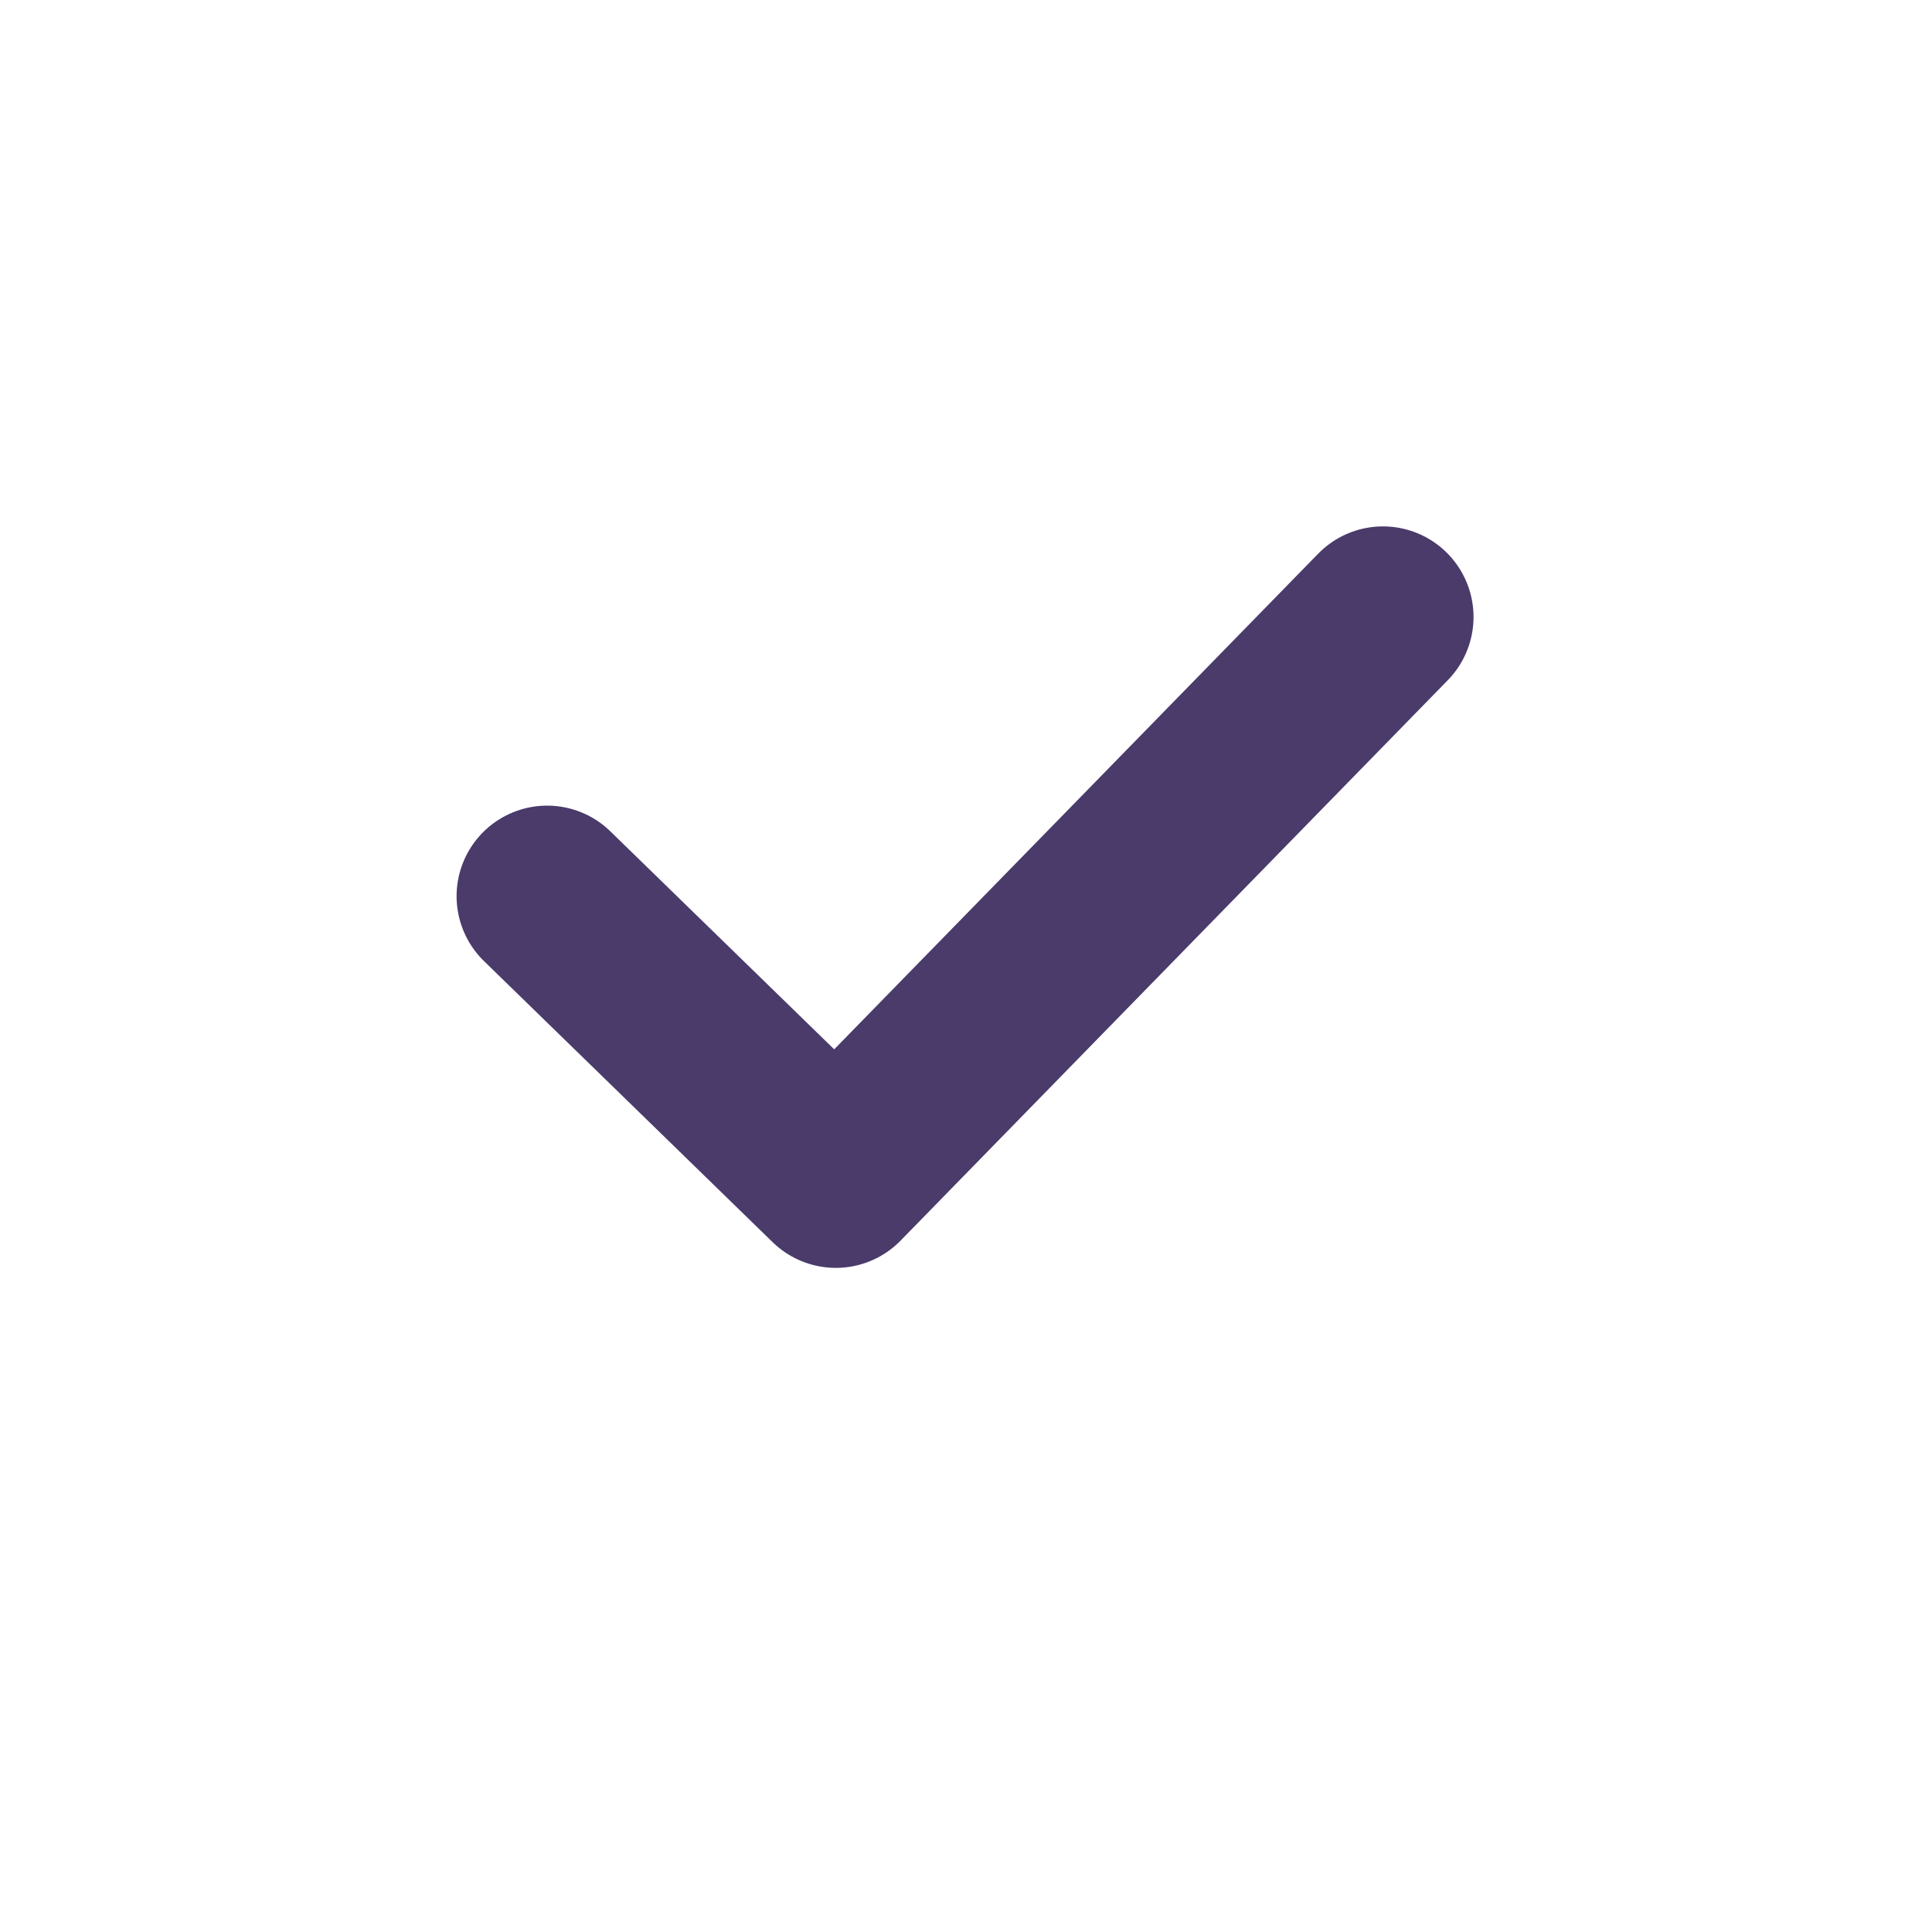
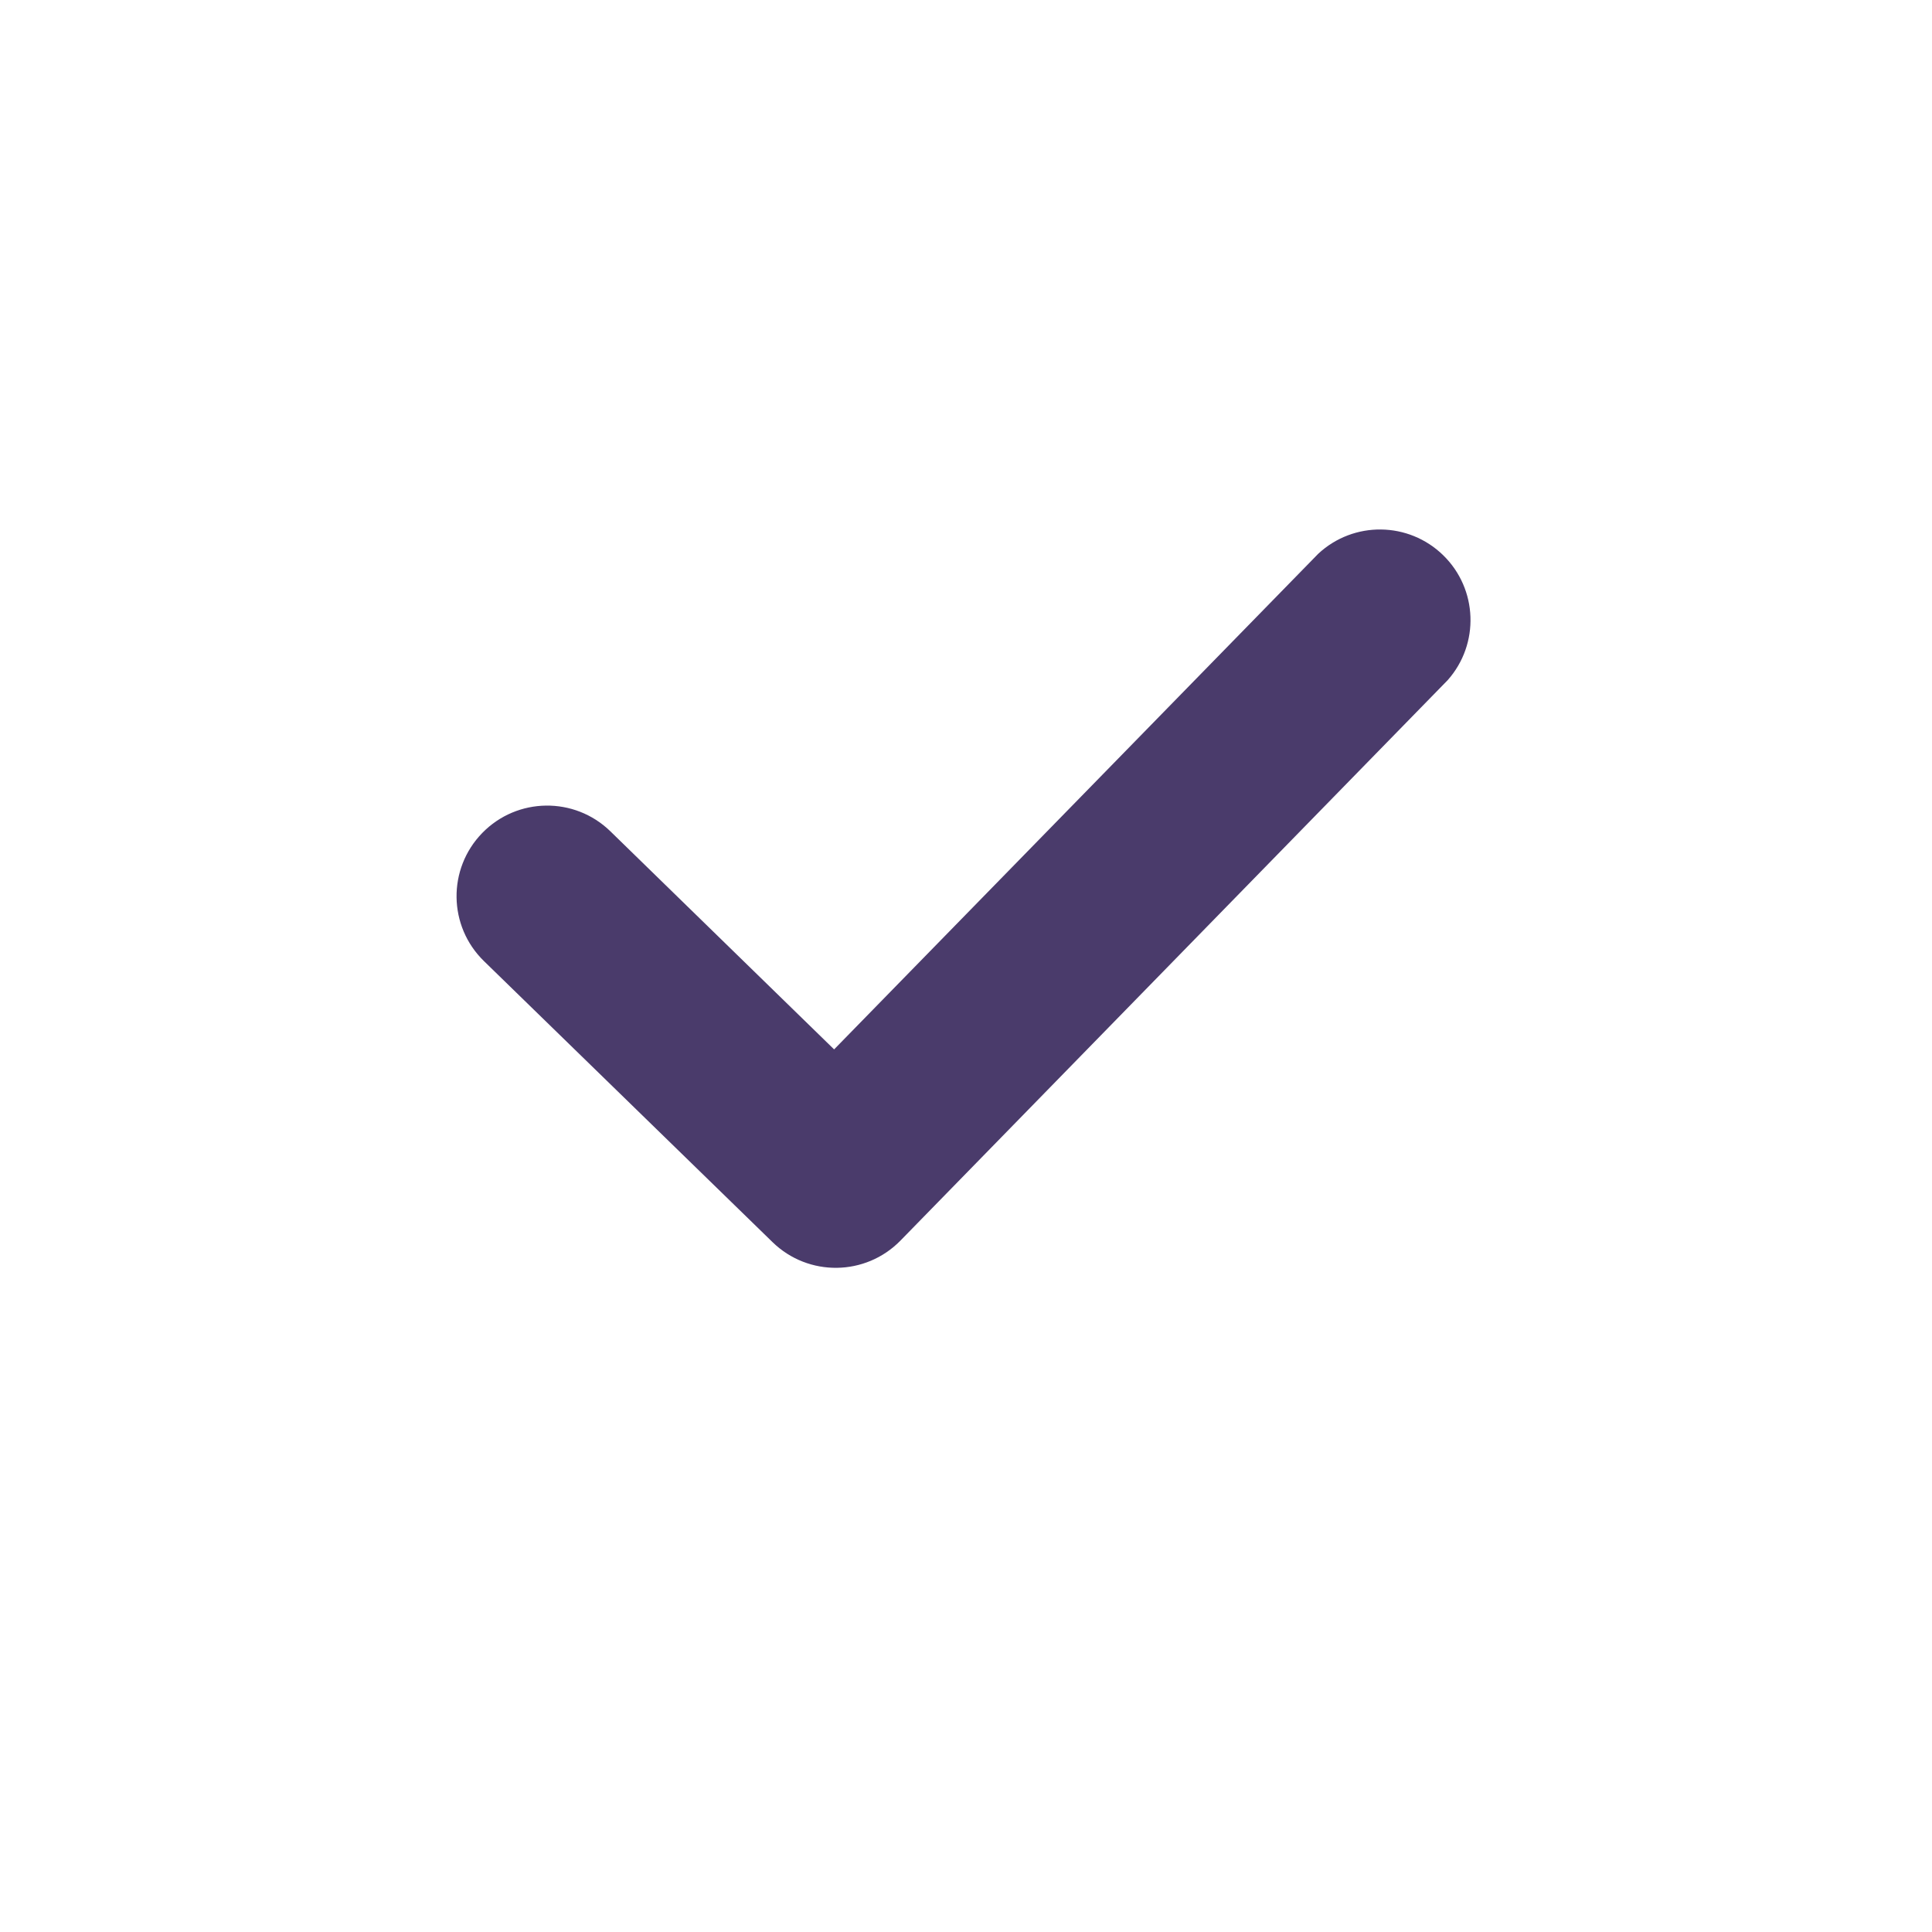
<svg xmlns="http://www.w3.org/2000/svg" width="1024" height="1024" viewBox="0 0 1024 1024">
-   <path d="M290 475 L443 624 L733 327" fill="none" stroke="#4A3B6B" stroke-width="96" stroke-linecap="round" stroke-linejoin="round" />
+   <path d="M256.5 509.4L409.5 658.4A48 48 0 0 0 477.3 657.5L767.3 360.5A48 48 0 0 0 698.7 293.5L442.1 556.2L323.5 440.6A48 48 0 0 0 256.5 509.4Z" fill="#4A3B6B" />
</svg>
